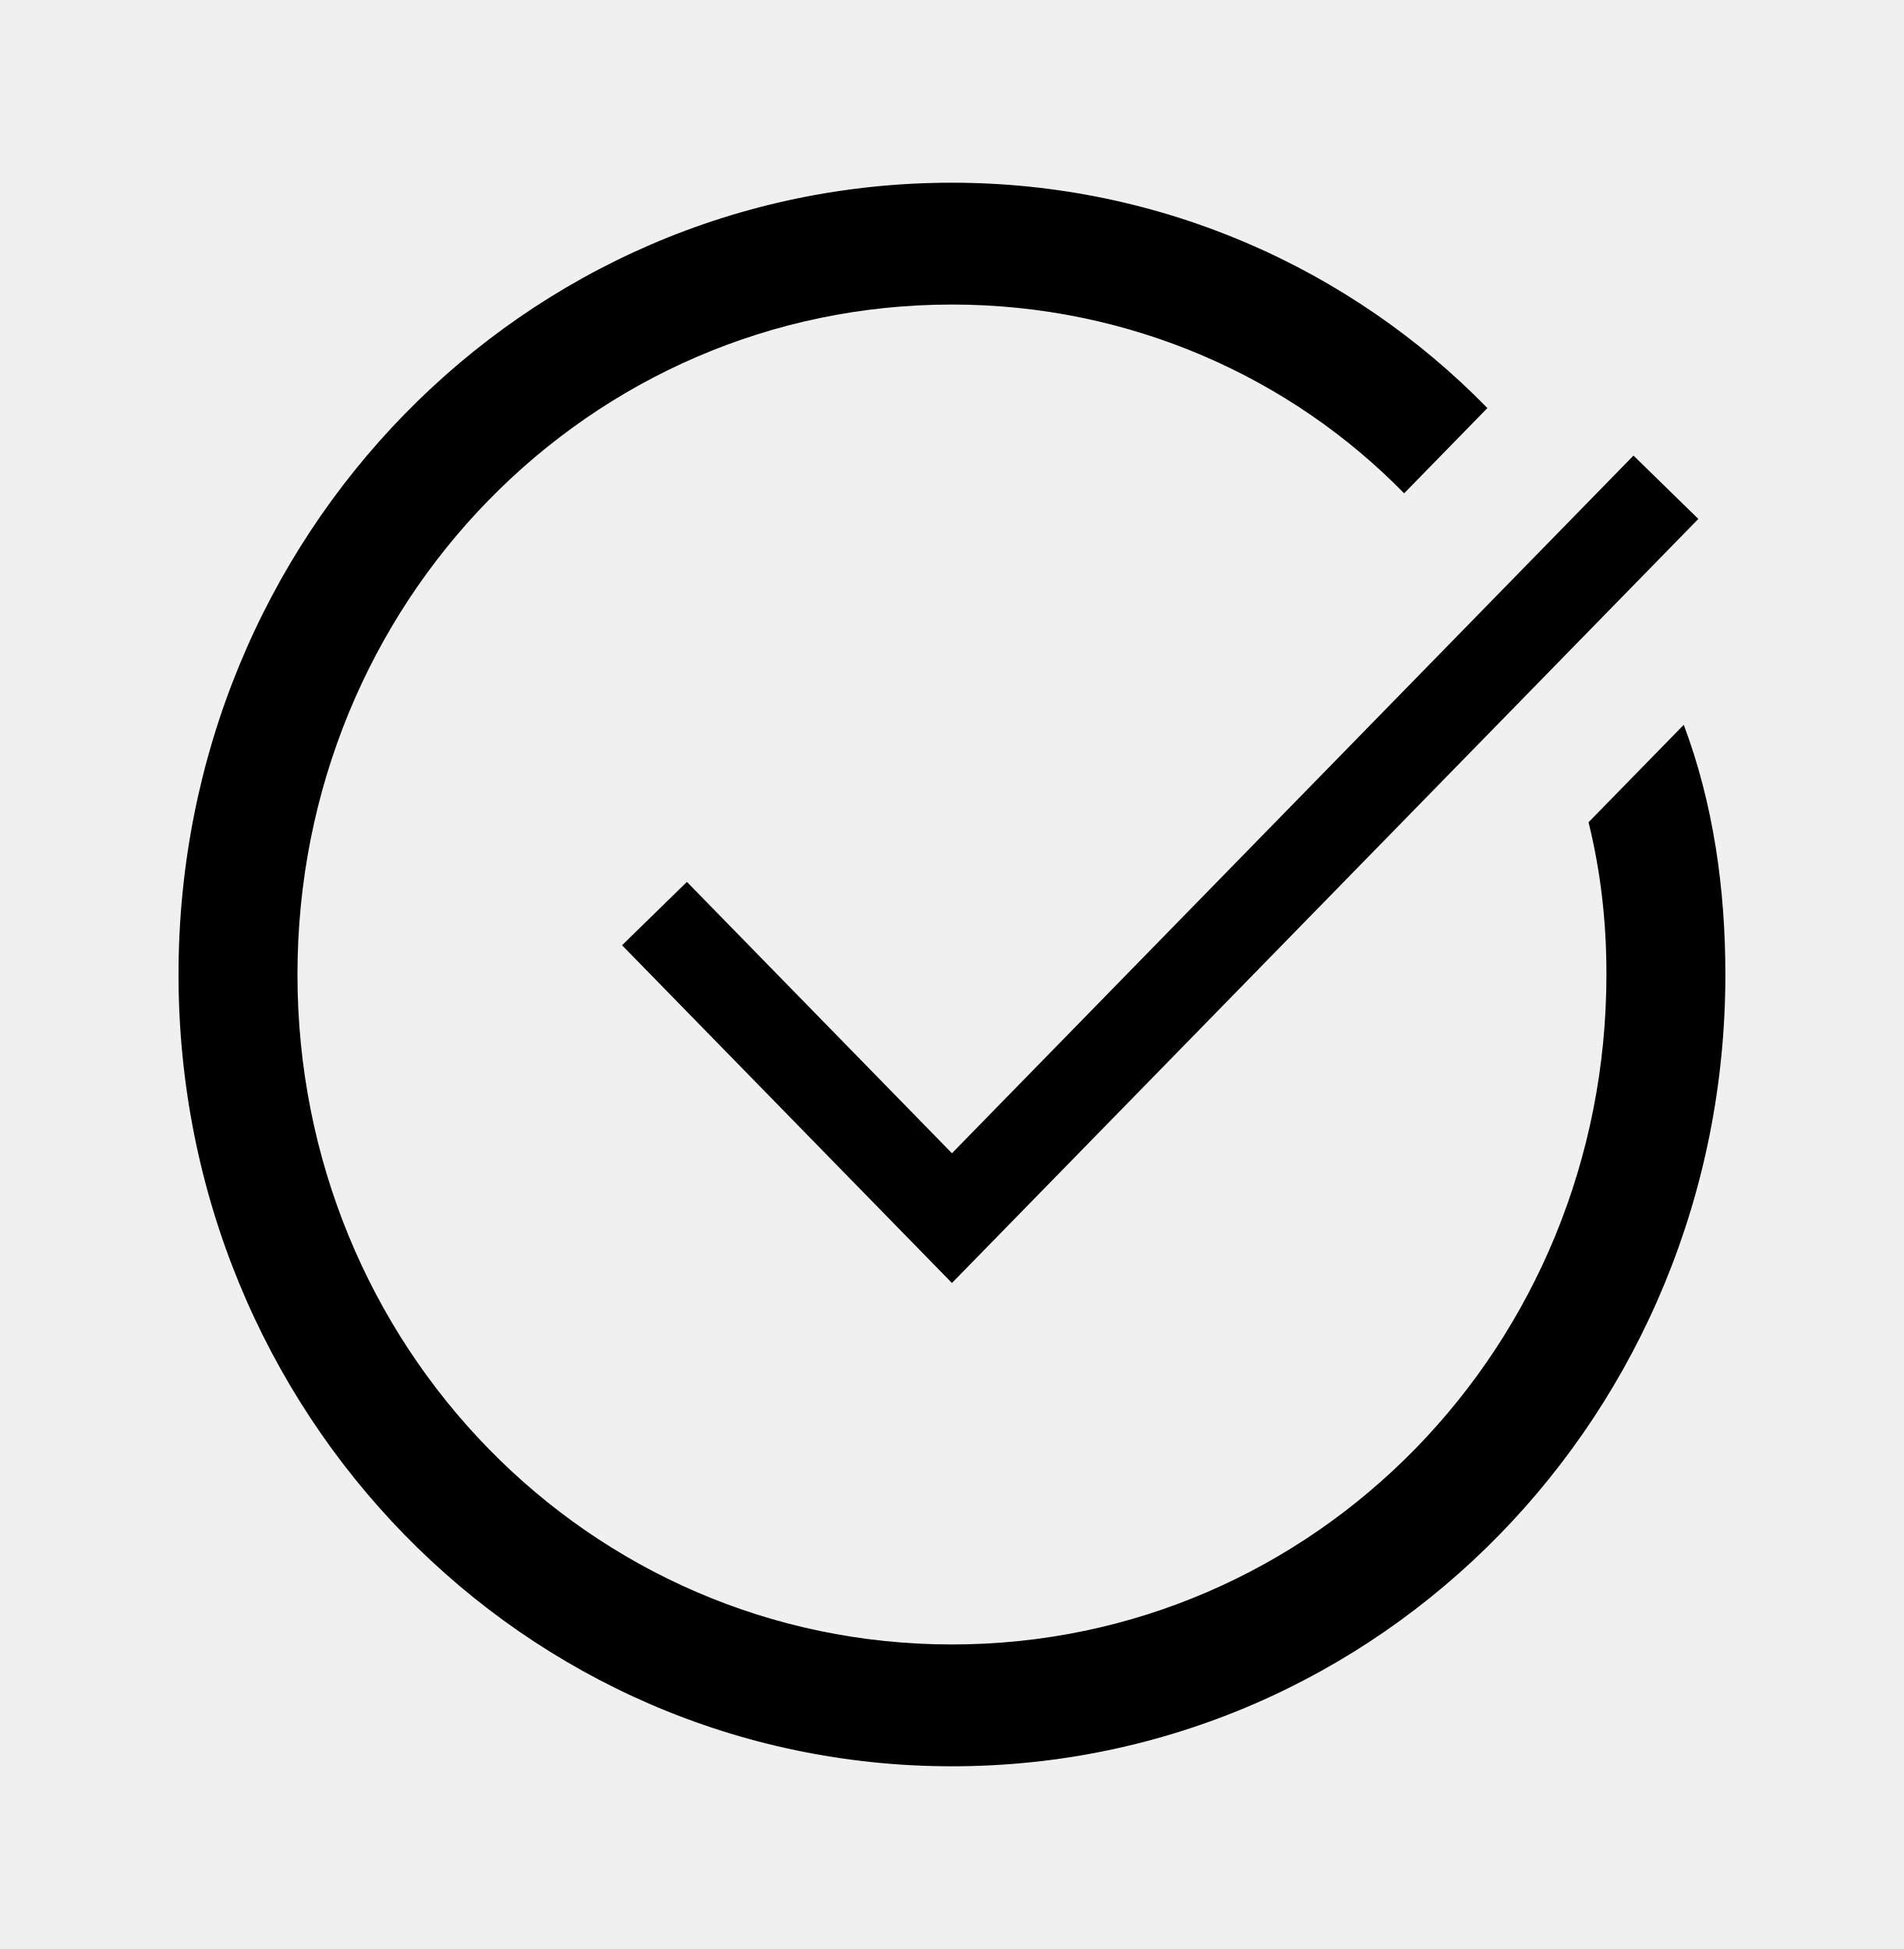
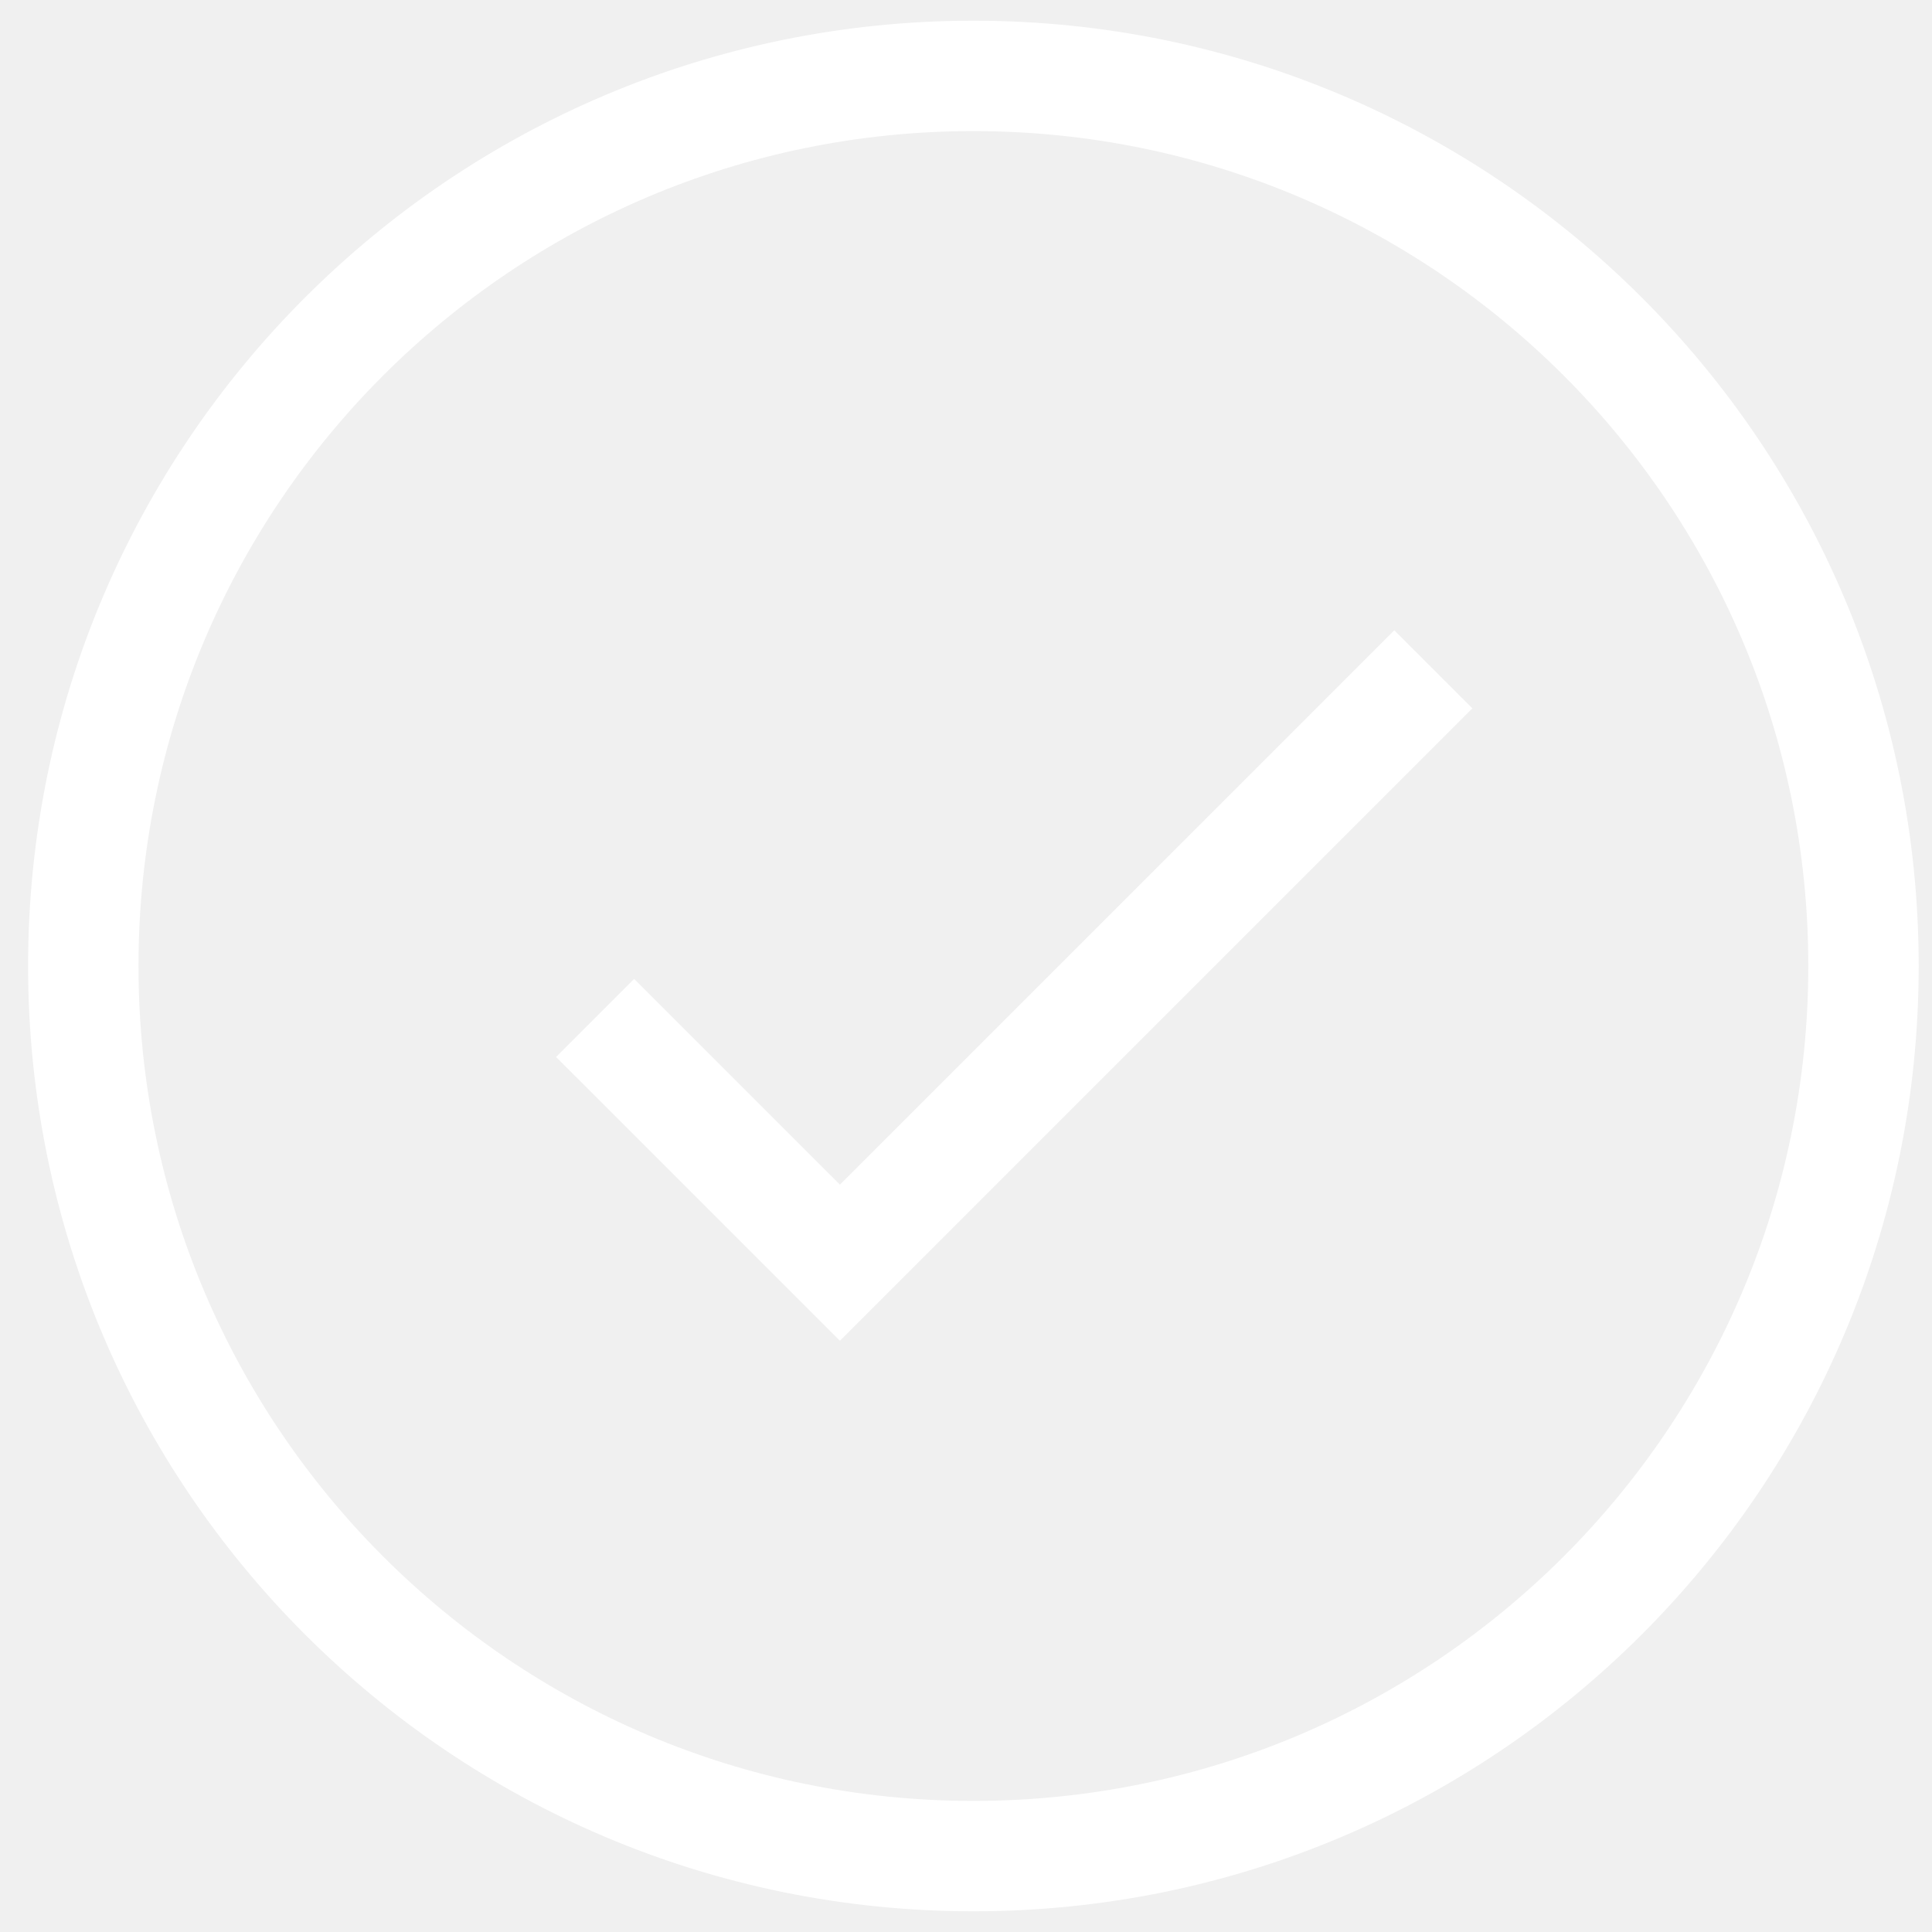
- <svg xmlns="http://www.w3.org/2000/svg" width="42" height="43" viewBox="0 0 42 43" fill="none">
-   <path d="M36.75 10.75L21 26.875L14.438 20.156" stroke="black" stroke-width="2" stroke-miterlimit="10" />
-   <path d="M35.044 18.141C35.306 19.216 35.438 20.291 35.438 21.5C35.438 29.697 29.006 36.281 21 36.281C12.994 36.281 6.562 29.697 6.562 21.5C6.562 13.303 12.994 6.719 21 6.719C24.938 6.719 28.481 8.331 30.975 10.884L32.812 9.003C29.794 5.912 25.594 4.031 21 4.031C11.55 4.031 3.938 11.825 3.938 21.5C3.938 31.175 11.55 38.969 21 38.969C30.45 38.969 38.062 31.175 38.062 21.5C38.062 19.619 37.8 17.738 37.144 15.991L35.044 18.141Z" fill="black" />
+ <svg xmlns="http://www.w3.org/2000/svg" width="35" height="35" viewBox="0 0 35 35" fill="none">
+   <path d="M25.966 12.125L15.216 22.875L10.781 18.441" stroke="white" stroke-width="2" stroke-miterlimit="10" />
+   <path d="M17.634 33.625C26.54 33.625 33.759 26.406 33.759 17.5C33.759 8.594 26.54 1.375 17.634 1.375C8.729 1.375 1.509 8.594 1.509 17.5C1.509 26.406 8.729 33.625 17.634 33.625Z" stroke="white" stroke-width="2" stroke-miterlimit="10" />
</svg>
